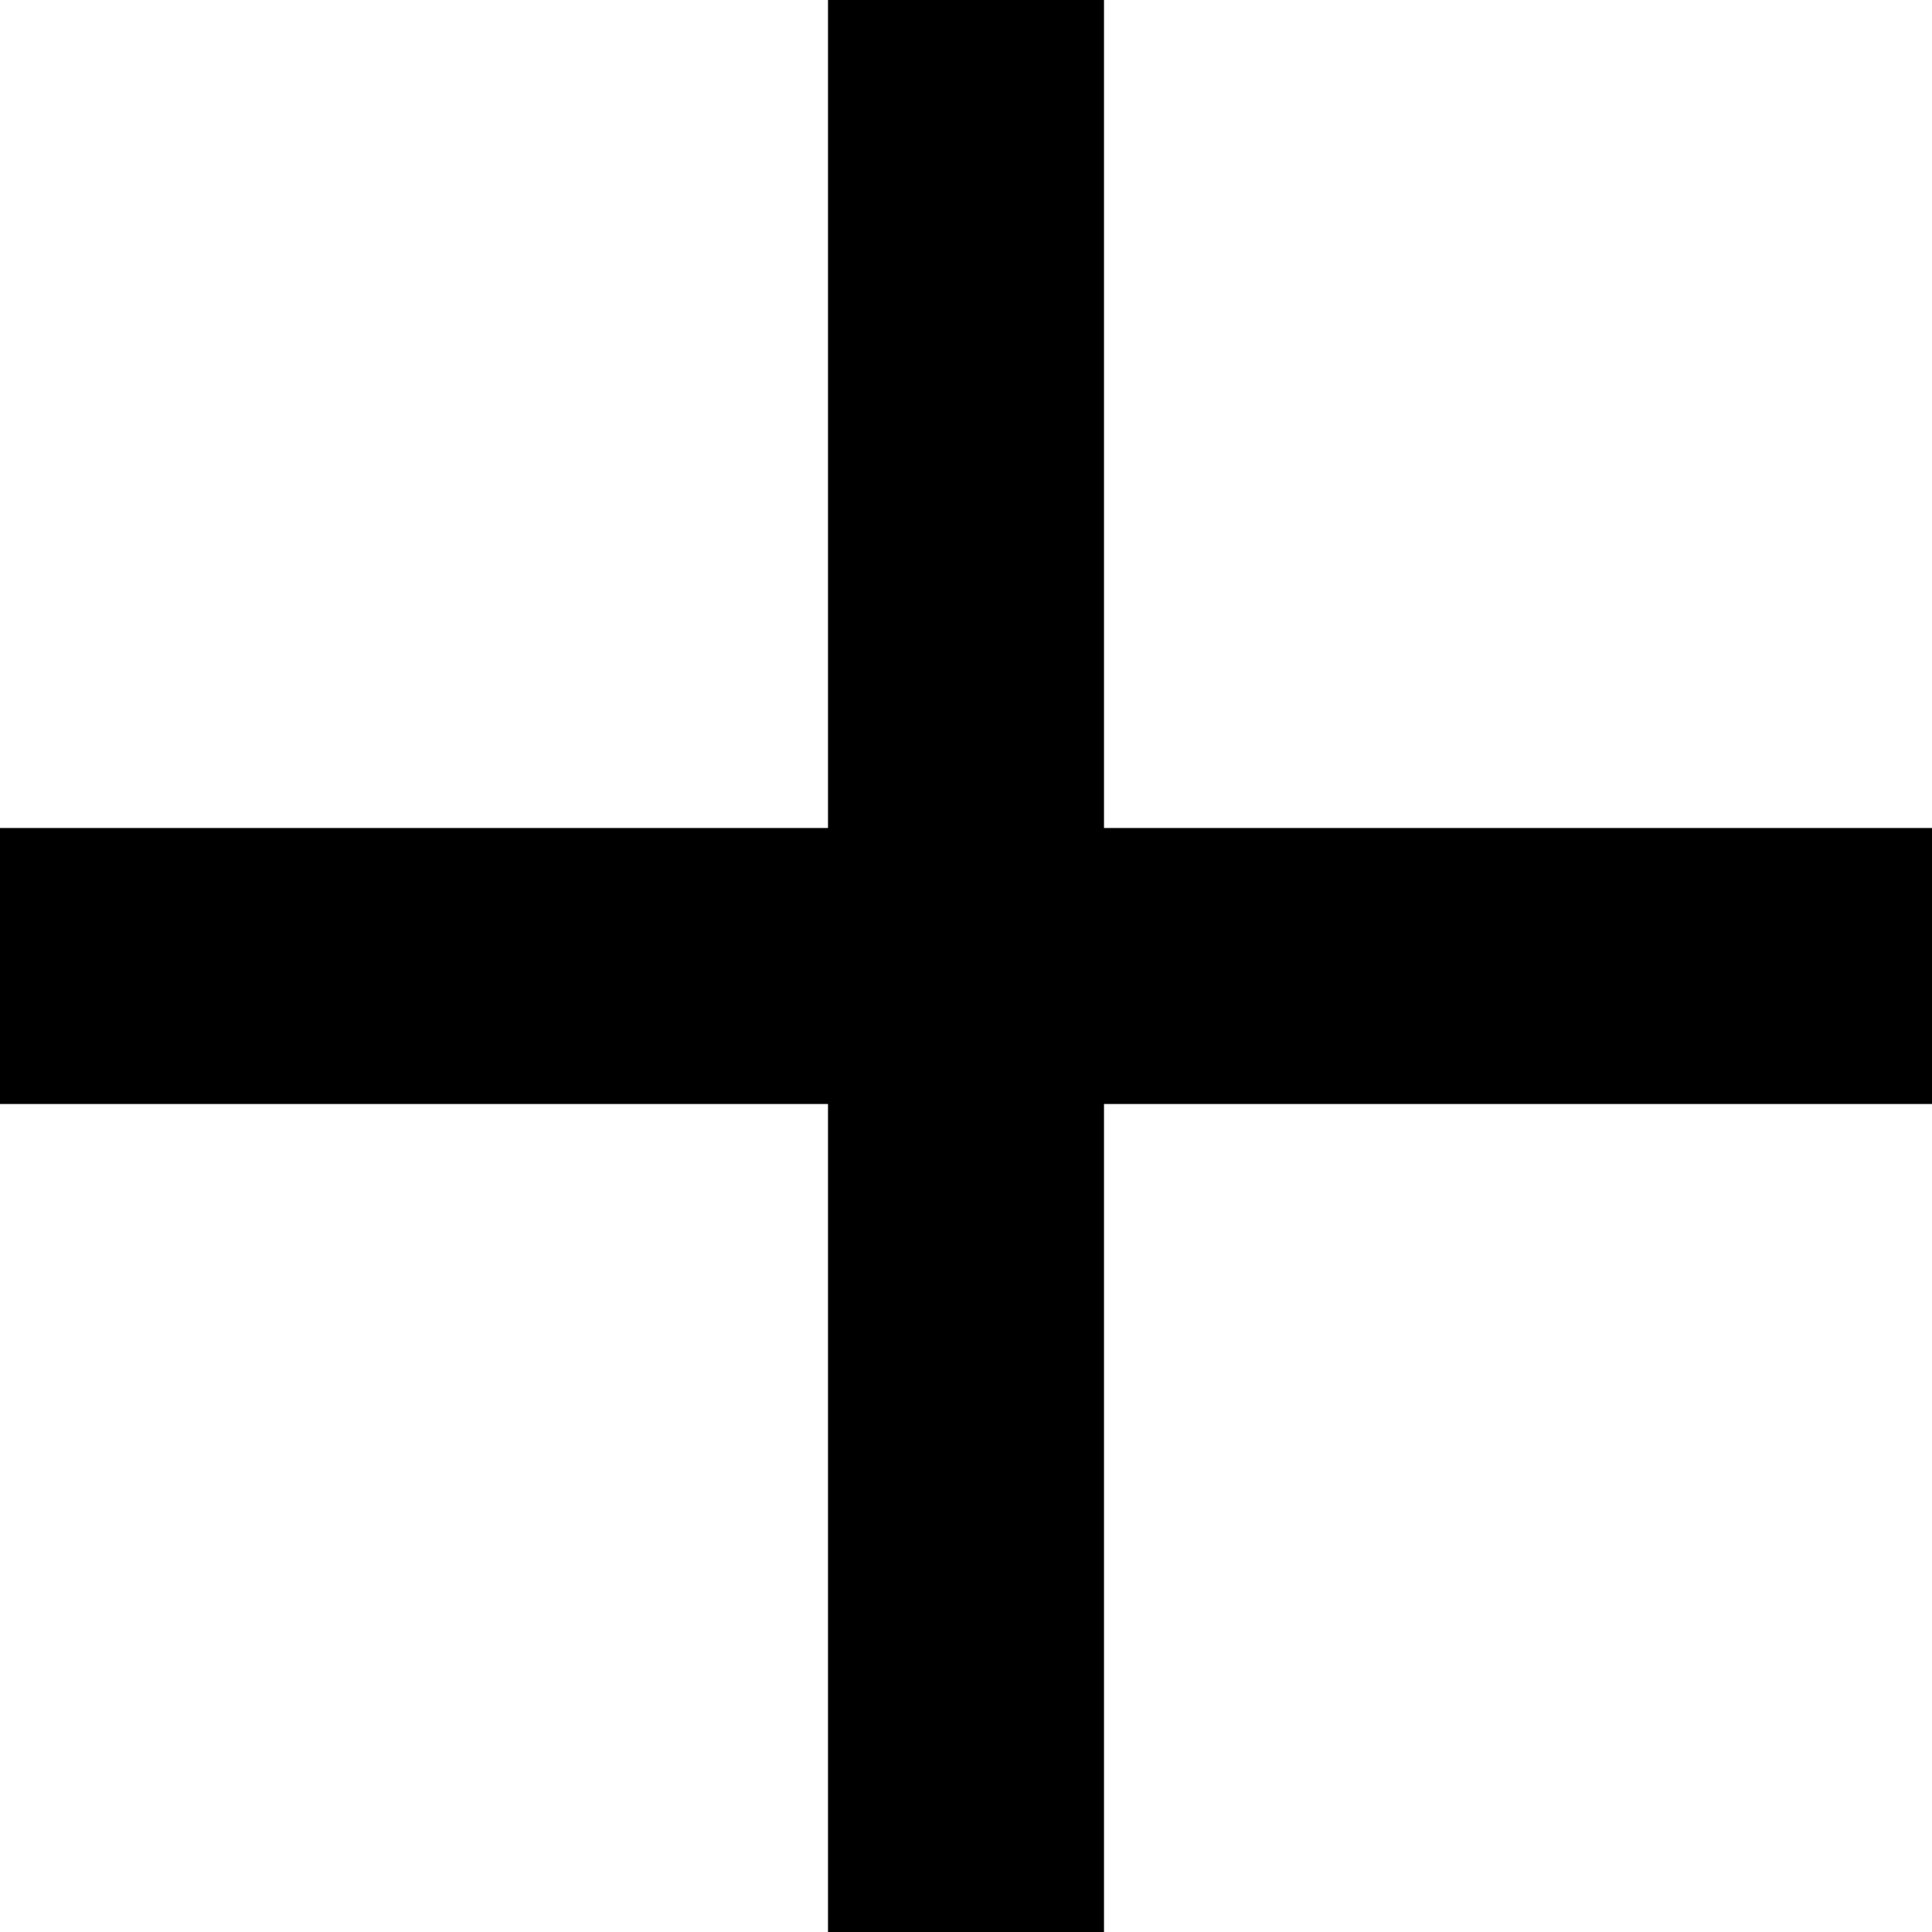
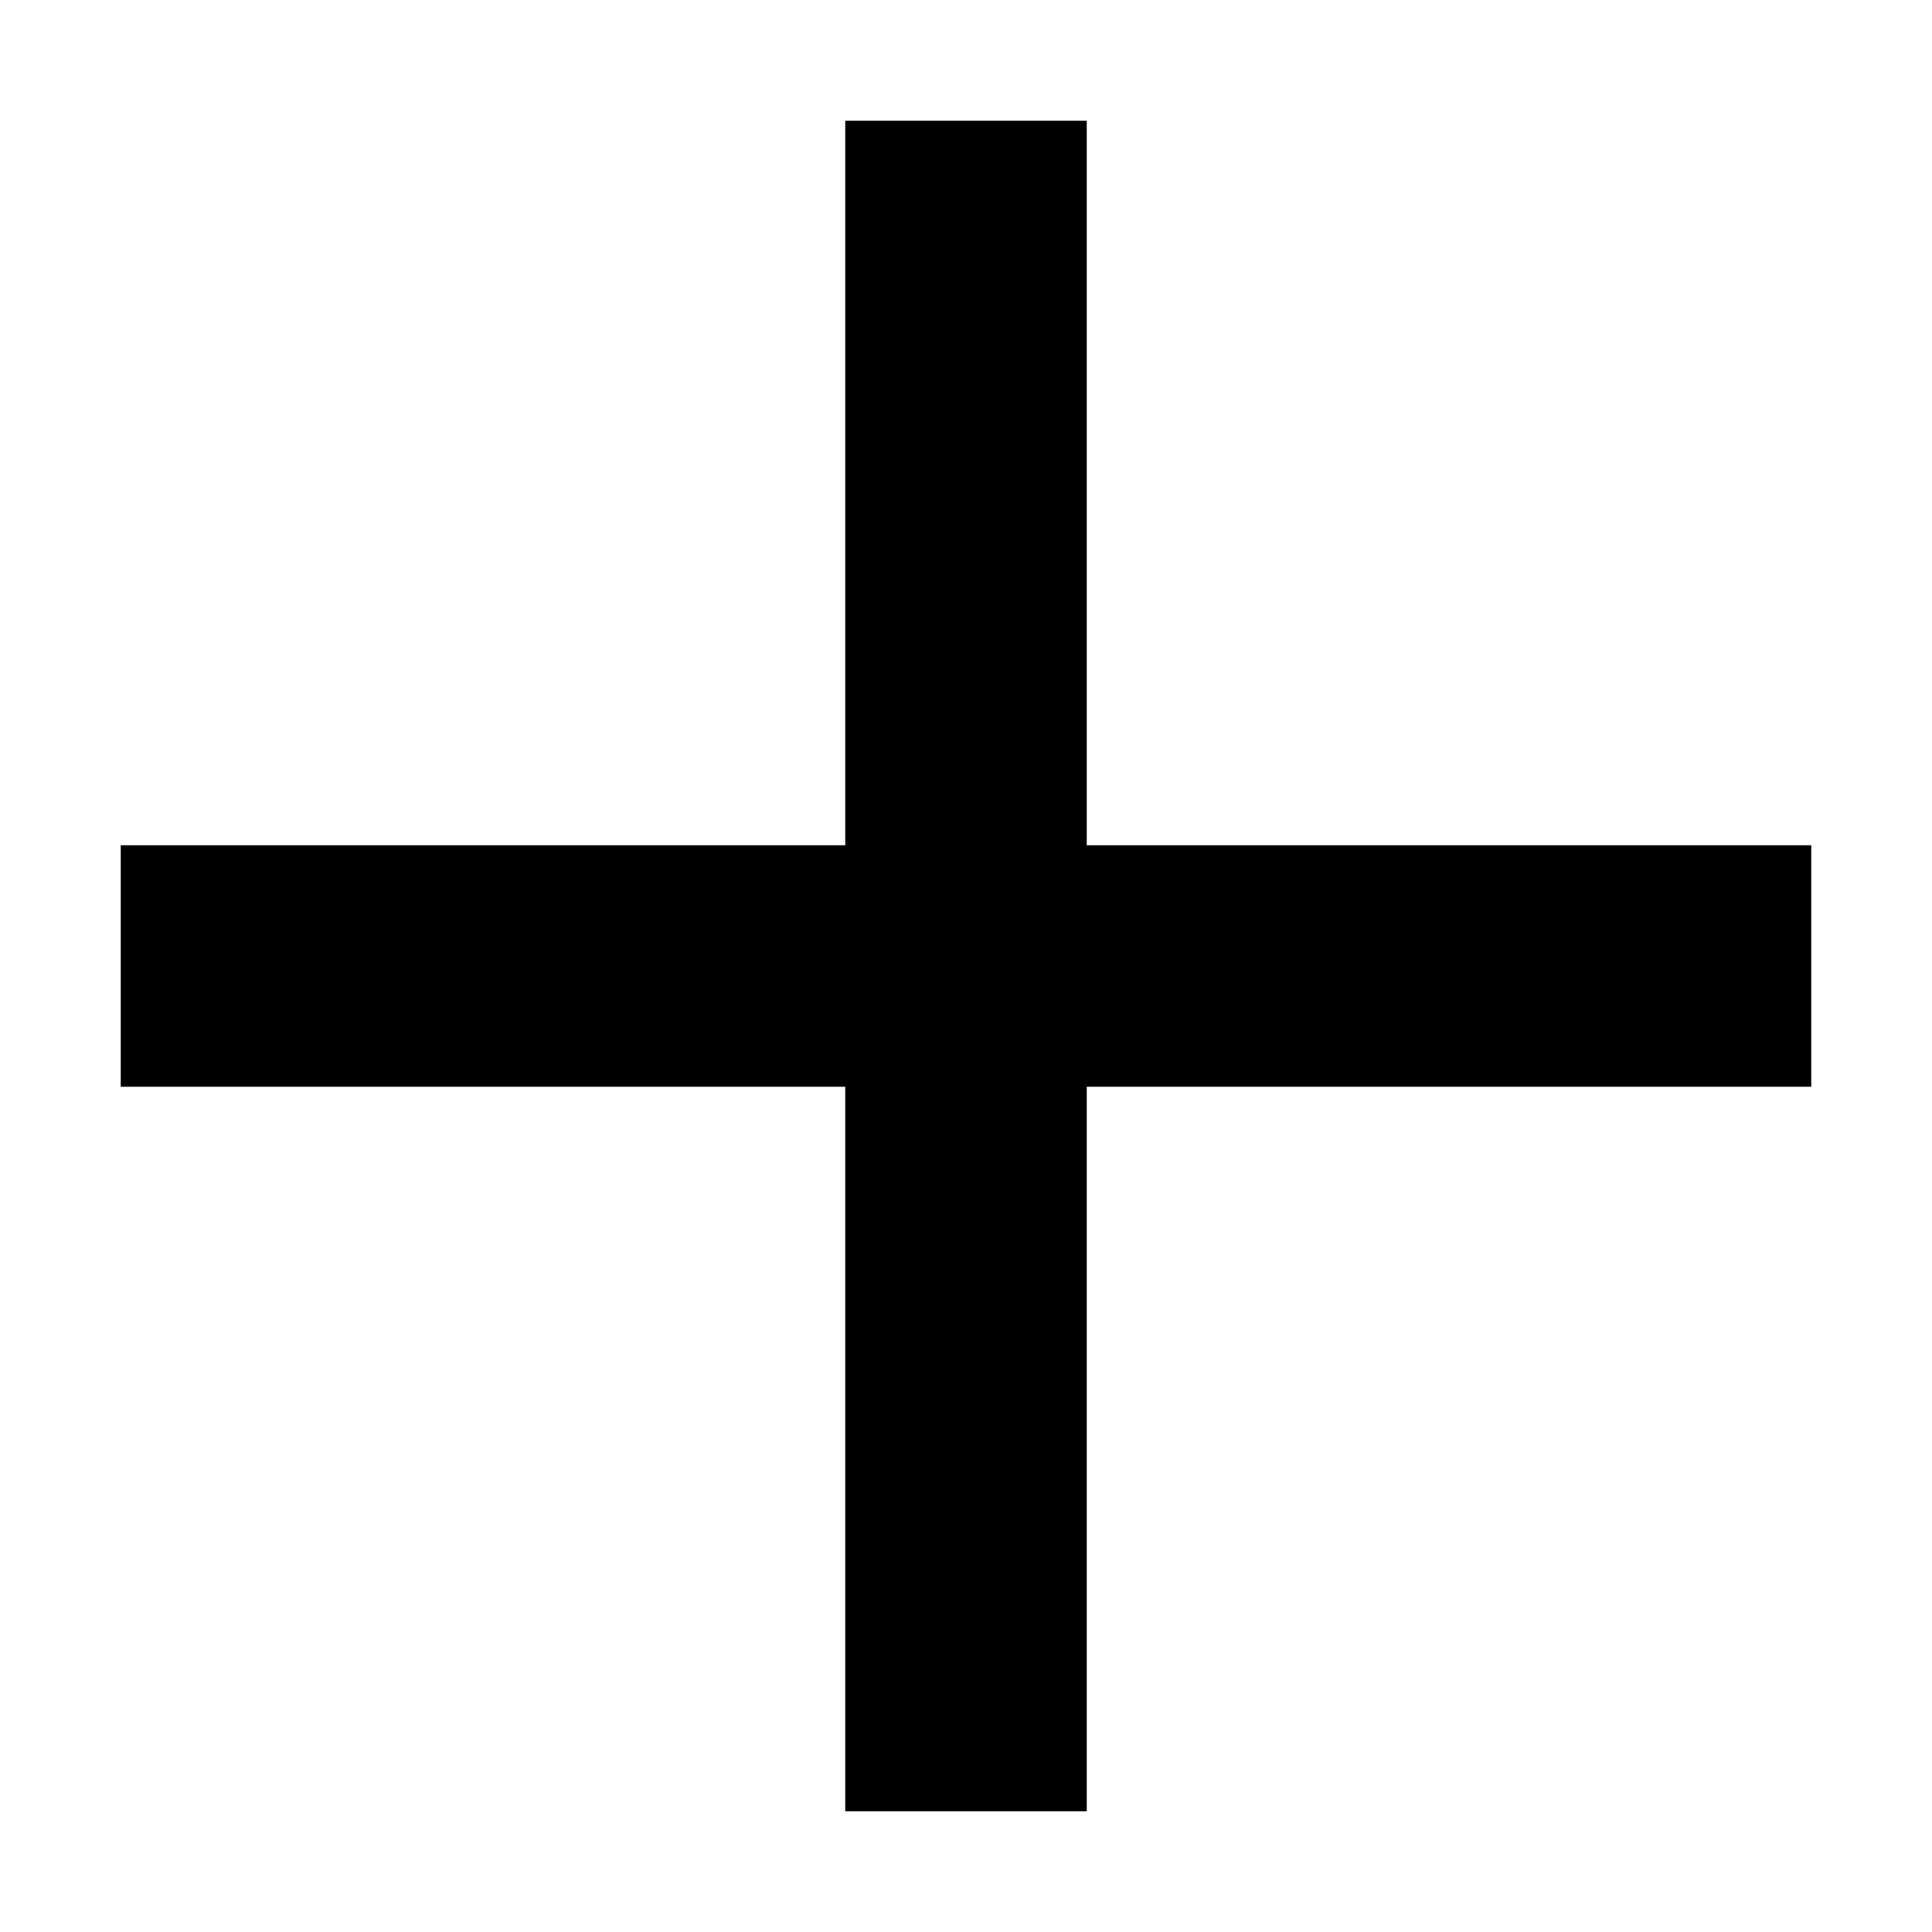
- <svg xmlns="http://www.w3.org/2000/svg" width="14px" height="14px" viewBox="0 0 14 14" version="1.1">
-   <g id="Symbols" stroke="none" stroke-width="1" fill-rule="evenodd">
-     <g id="icon/default/items_add" transform="translate(-5, -5)">
-       <polygon id="Path" points="19 13 13 13 13 19 11 19 11 13 5 13 5 11 11 11 11 5 13 5 13 11 19 11" />
-     </g>
+ <svg xmlns="http://www.w3.org/2000/svg" width="16" height="16" viewBox="0 0 16 16">
+   <g transform="translate(-4, -4)" fill-rule="evenodd">
+     <path d="M19 13h-6v6h-2v-6H5v-2h6V5h2v6h6z" />
  </g>
</svg>
